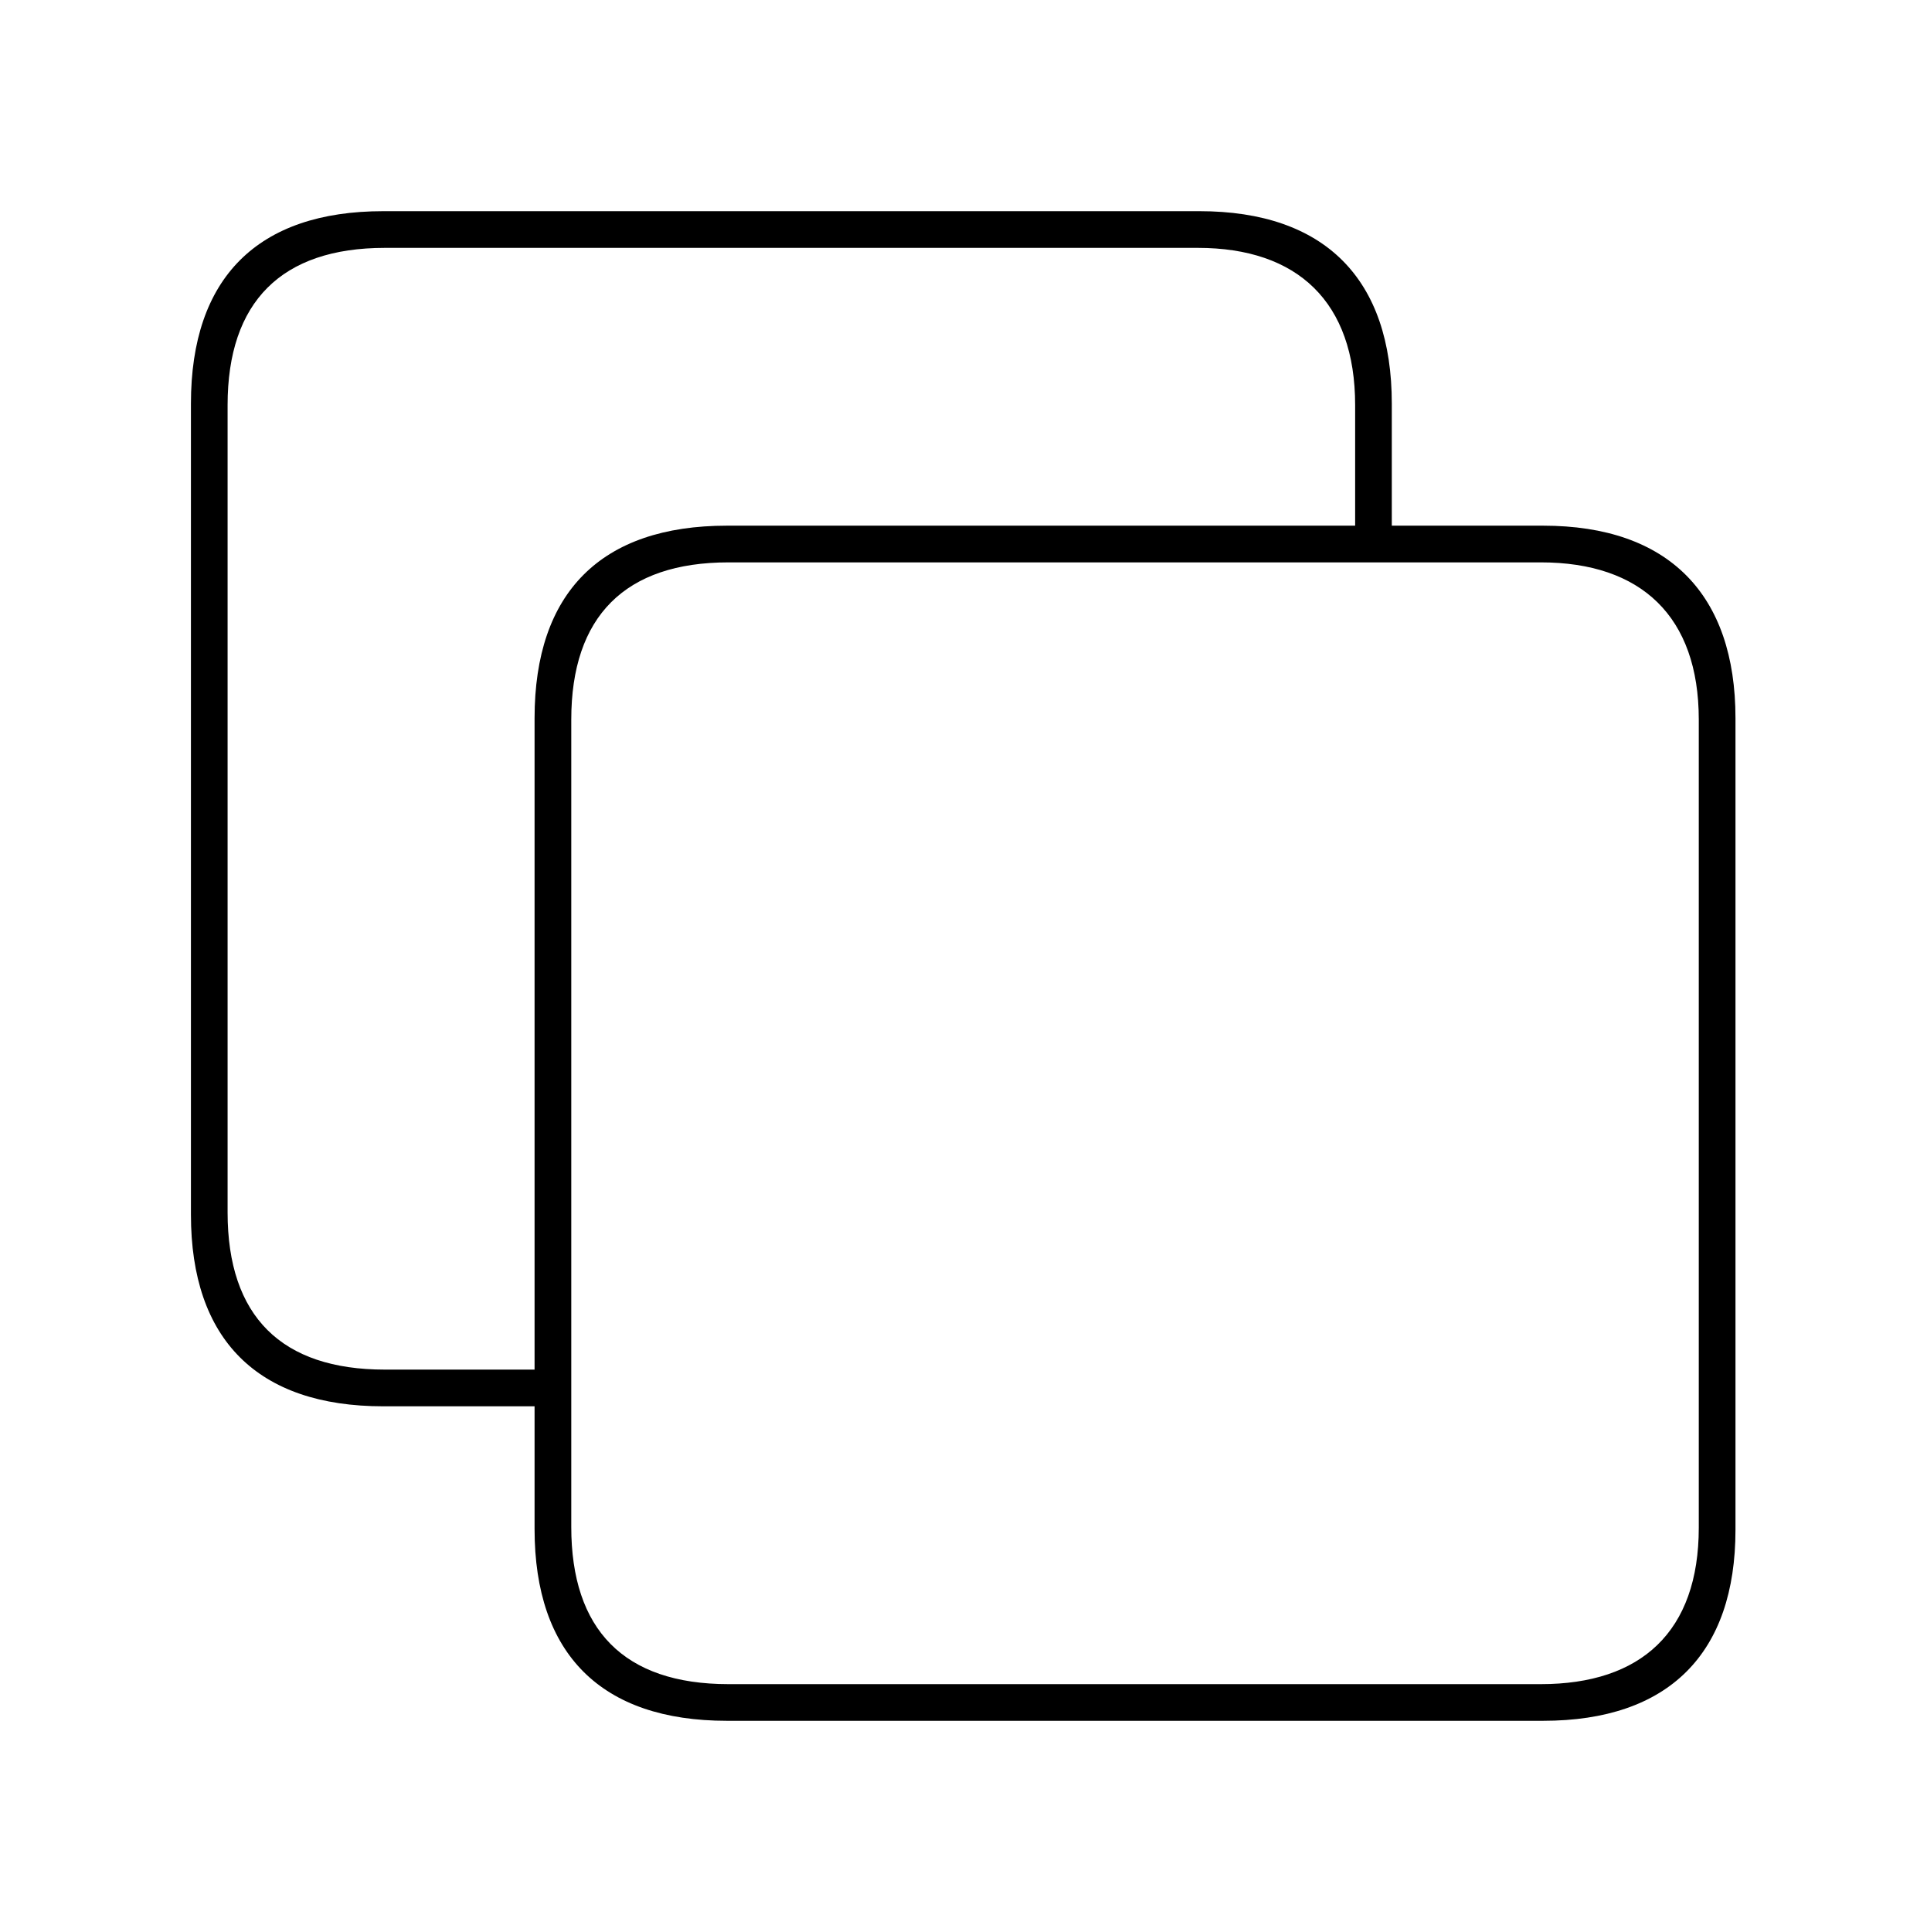
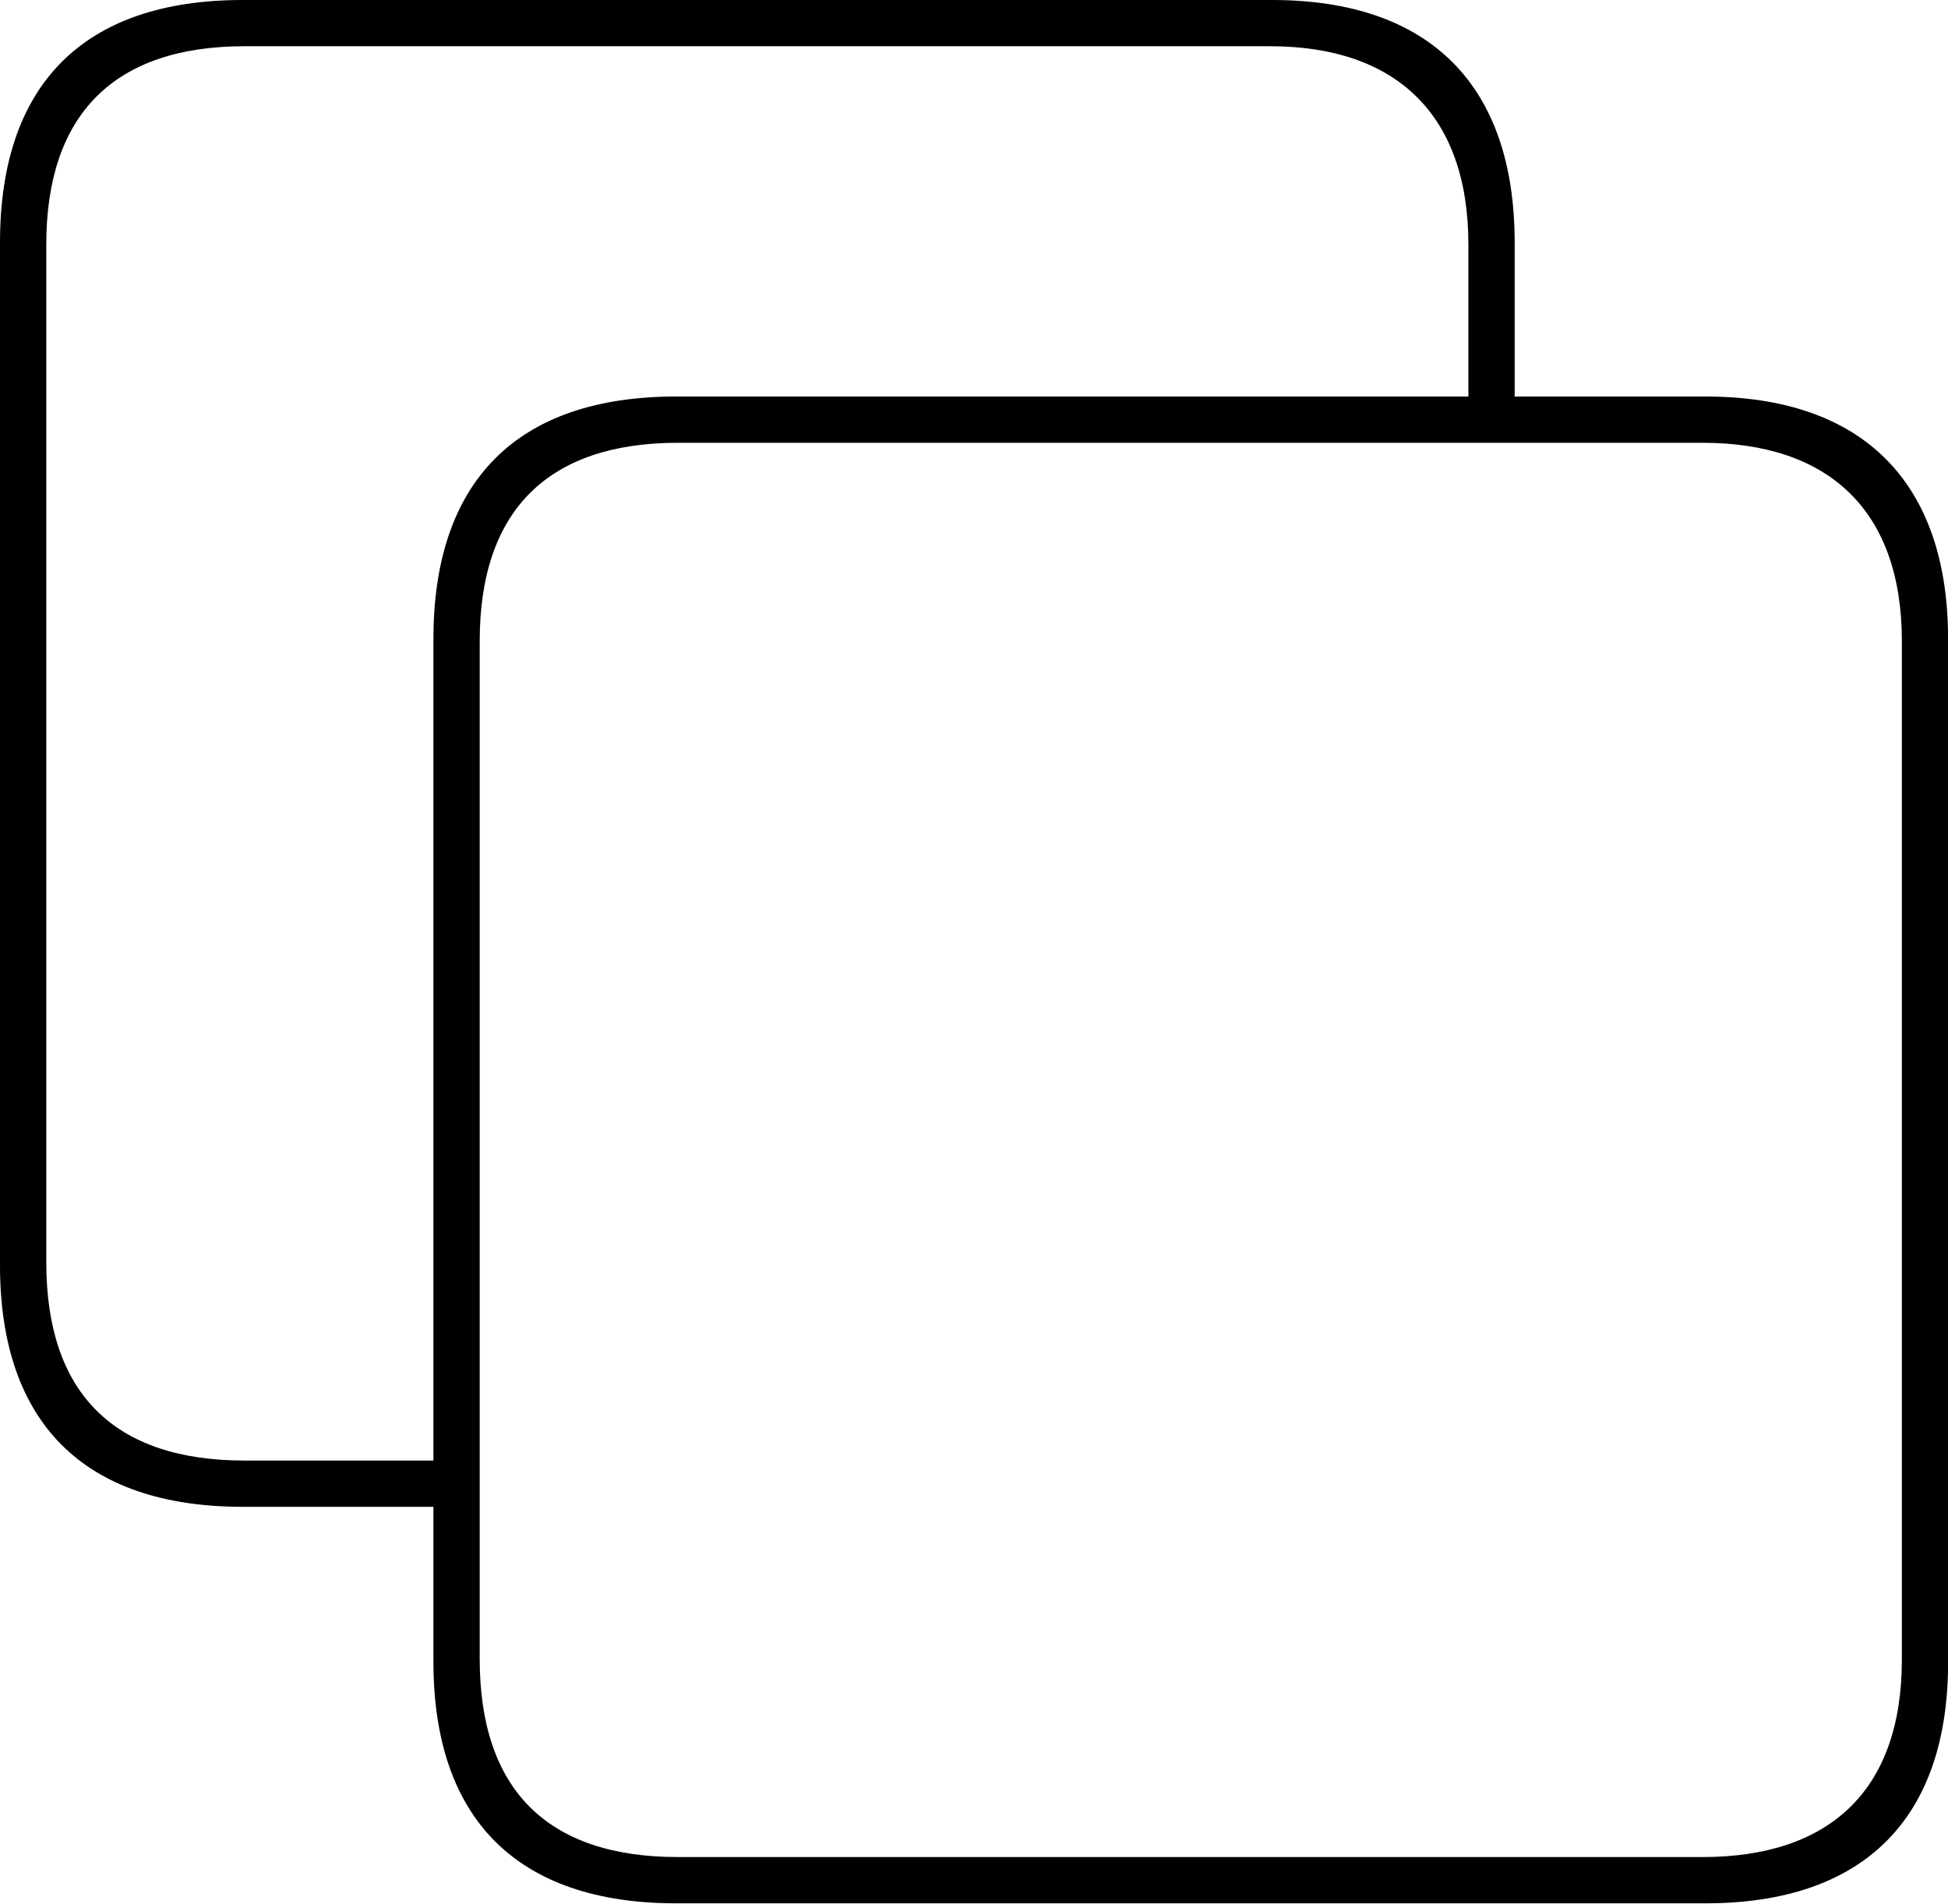
- <svg xmlns="http://www.w3.org/2000/svg" width="55.279px" height="55.43px" direction="ltr" version="1.1">
-   <g fill-rule="nonzero" transform="scale(1,-1) translate(0,-55.42969)">
-     <path fill-opacity="1.0" stroke-width="1.0" d="     M 11.0,15.082     L 15.34,15.082     L 15.34,11.559     C 15.34,7.971 17.252,6.059 20.861,6.059     L 44.279,6.059     C 47.889,6.059 49.801,7.992 49.801,11.537     L 49.801,34.826     C 49.801,38.371 47.889,40.348 44.279,40.348     L 39.939,40.348     L 39.939,43.85     C 39.939,47.416 38.027,49.371 34.418,49.371     L 11.0,49.371     C 7.391,49.371 5.479,47.459 5.479,43.85     L 5.479,20.582     C 5.479,16.994 7.391,15.082 11.0,15.082     Z     M 11.043,16.135     C 8.078,16.135 6.531,17.66 6.531,20.646     L 6.531,43.807     C 6.531,46.771 8.078,48.318 11.043,48.318     L 34.375,48.318     C 37.232,48.318 38.887,46.771 38.887,43.807     L 38.887,40.348     L 20.861,40.348     C 17.252,40.348 15.34,38.436 15.34,34.826     L 15.34,16.135     Z     M 20.904,7.111     C 17.896,7.111 16.393,8.68 16.393,11.623     L 16.393,34.783     C 16.393,37.748 17.939,39.295 20.904,39.295     L 44.215,39.295     C 47.094,39.295 48.748,37.748 48.748,34.783     L 48.748,11.602     C 48.748,8.615 47.094,7.111 44.215,7.111     Z " />
-   </g>
+ <svg xmlns="http://www.w3.org/2000/svg" viewBox="1 0.998 44.32 43.31">
+   <path d="M6.521 35.287 10.861 35.287 10.861 38.81C10.861 42.398 12.774 44.31 16.383 44.31L39.801 44.31C43.41 44.31 45.322 42.376 45.322 38.831L45.322 15.542C45.322 11.998 43.41 10.021 39.801 10.021L35.461 10.021 35.461 6.519C35.461 2.953 33.549.998 29.939.998L6.521.998C2.912.998 1 2.91 1 6.519L1 29.787C1 33.374 2.912 35.287 6.521 35.287ZM6.564 34.234C3.6 34.234 2.053 32.708 2.053 29.722L2.053 6.562C2.053 3.597 3.6 2.05 6.564 2.05L29.896 2.05C32.754 2.05 34.408 3.597 34.408 6.562L34.408 10.021 16.383 10.021C12.774 10.021 10.861 11.933 10.861 15.542L10.861 34.234ZM16.426 43.257C13.418 43.257 11.914 41.689 11.914 38.746L11.914 15.585C11.914 12.621 13.461 11.074 16.426 11.074L39.736 11.074C42.615 11.074 44.27 12.621 44.27 15.585L44.27 38.767C44.27 41.753 42.615 43.257 39.736 43.257Z" />
</svg>
